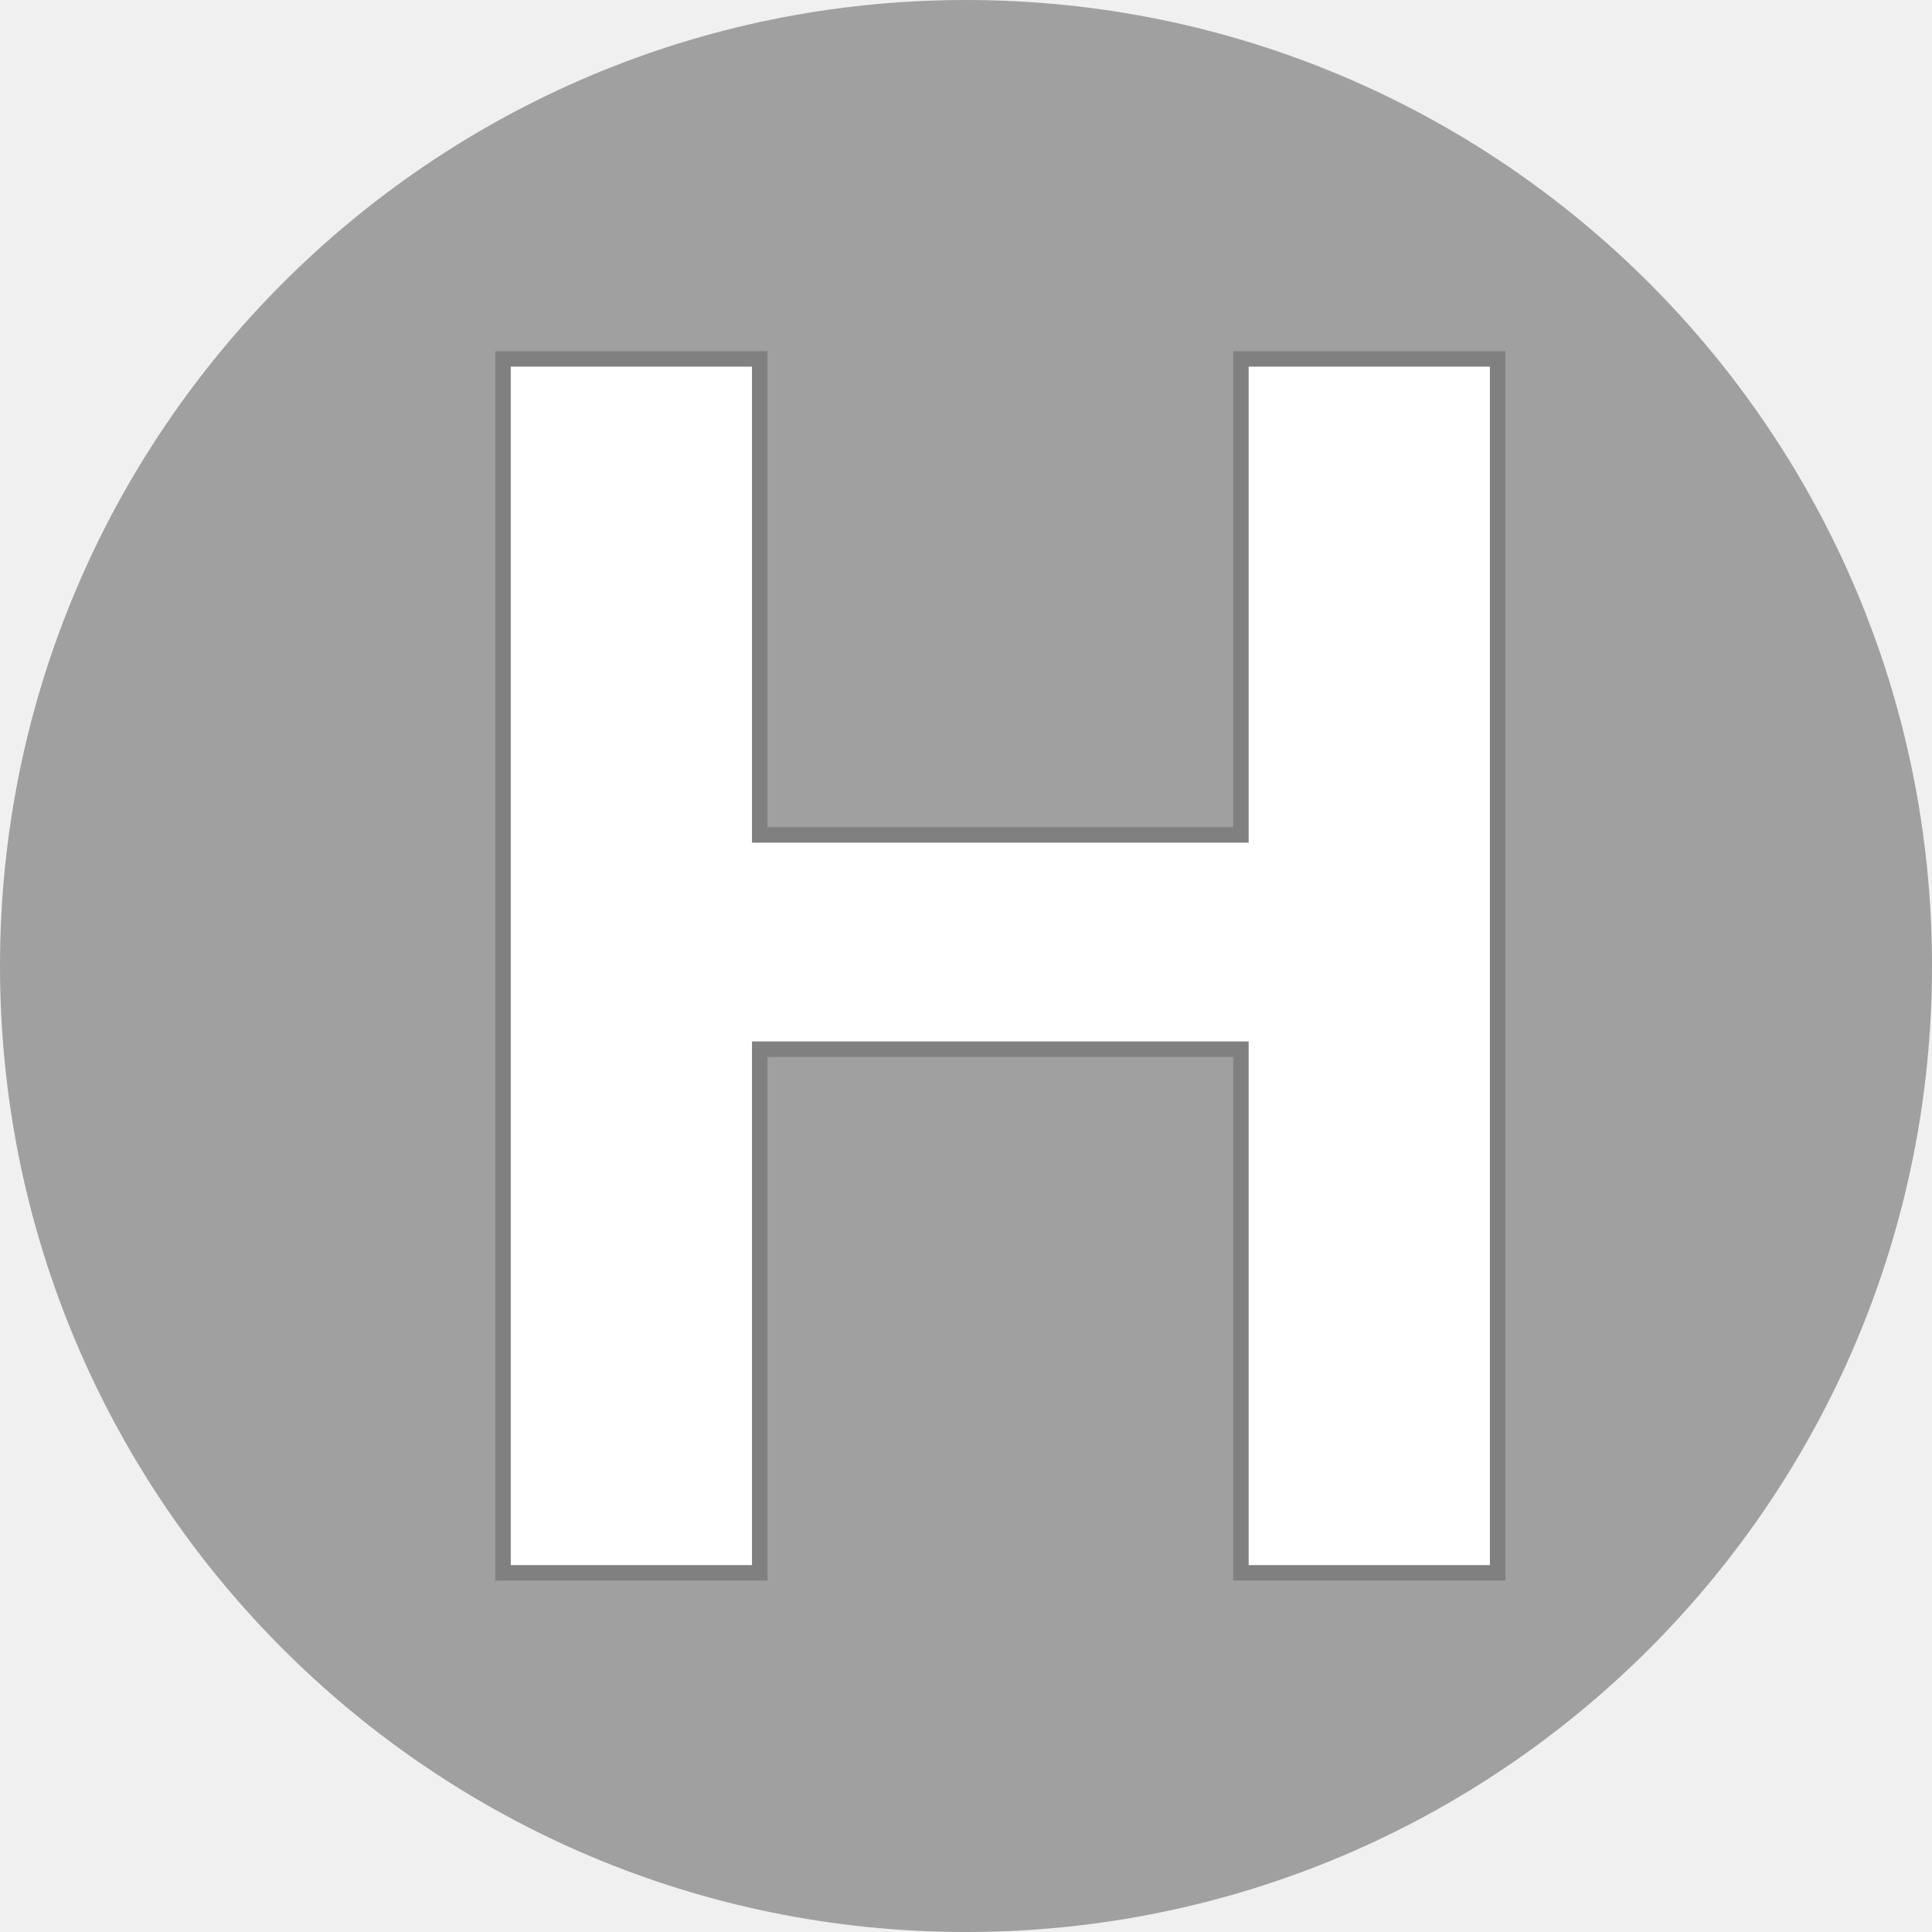
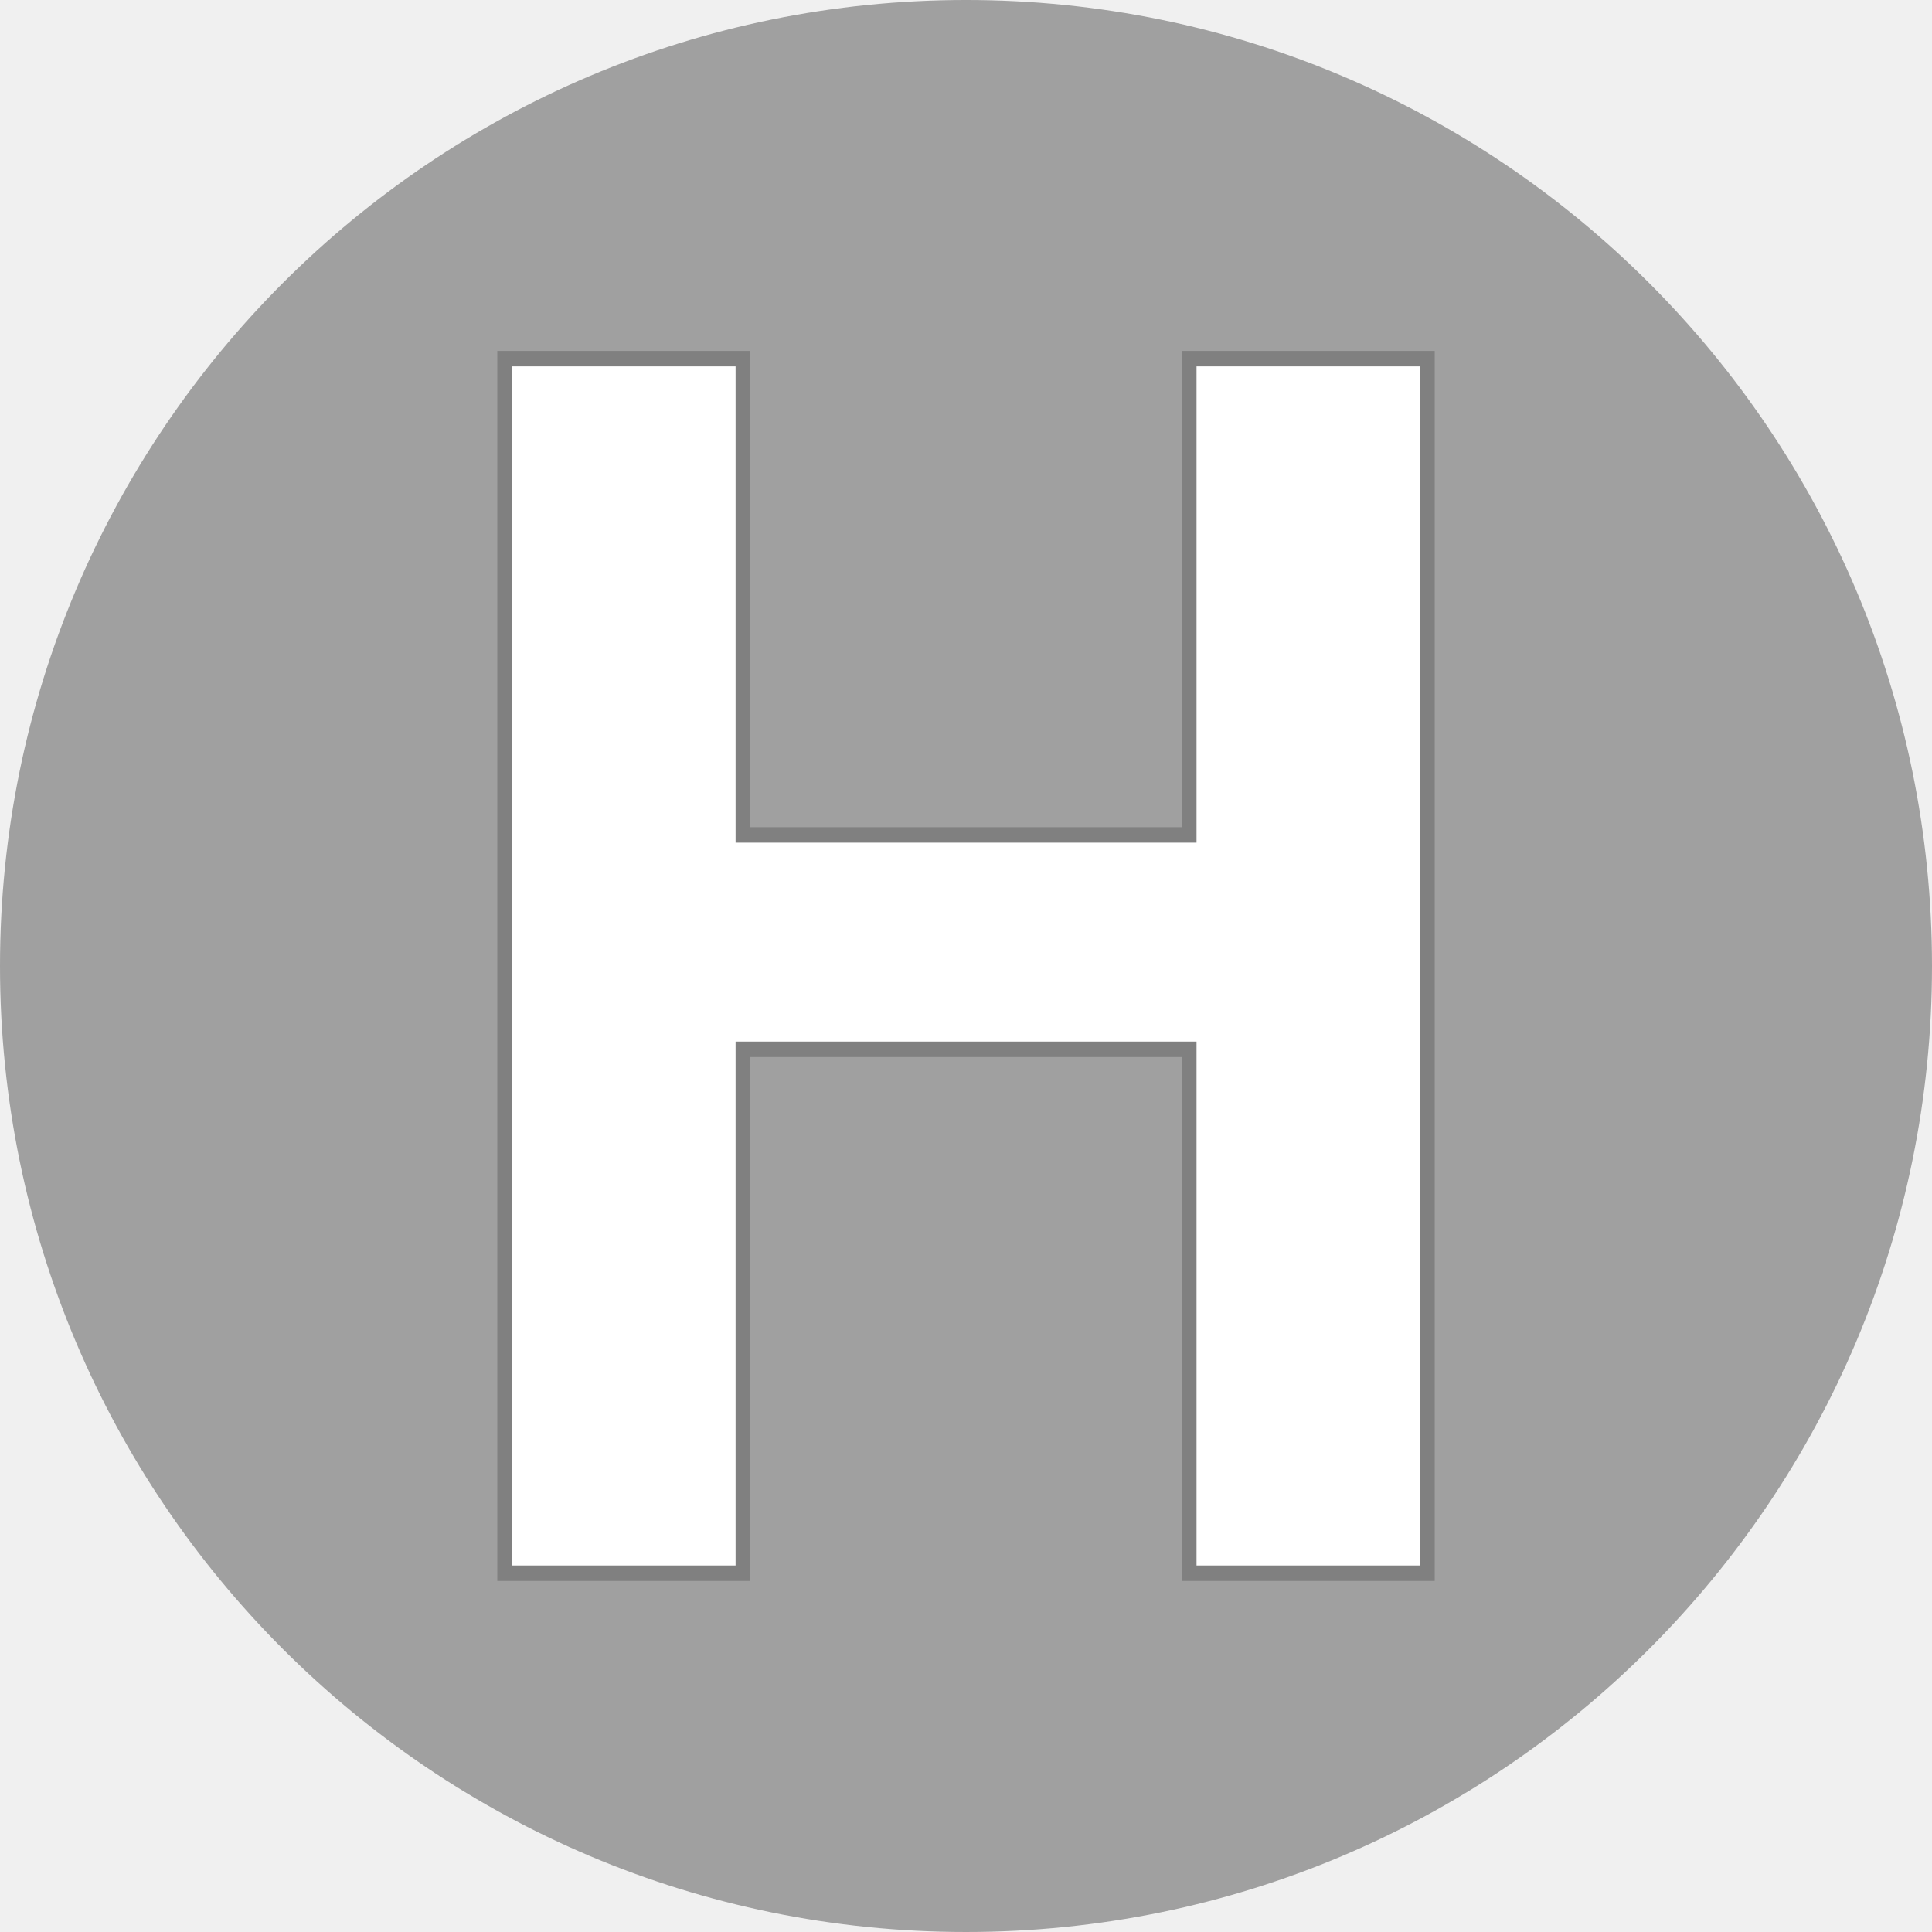
<svg xmlns="http://www.w3.org/2000/svg" width="250" height="250" id="svg4472" version="1.1">
  <defs id="defs4474">
    <marker orient="auto" refY="0" refX="0" id="TriangleOutS" style="overflow:visible">
      <path id="path3905" d="m 5.77,0 -8.65,5 0,-10 8.65,5 z" style="fill-rule:evenodd;stroke:#000000;stroke-width:1pt;marker-start:none" transform="scale(0.2,0.2)" />
    </marker>
    <marker orient="auto" refY="0" refX="0" id="TriangleInS" style="overflow:visible">
      <path id="path3896" d="m 5.77,0 -8.65,5 0,-10 8.65,5 z" style="fill-rule:evenodd;stroke:#000000;stroke-width:1pt;marker-start:none" transform="scale(-0.2,-0.2)" />
    </marker>
  </defs>
  <g id="layer1" transform="translate(-250,-352.3622)">
    <path style="fill:#a0a0a0;fill-opacity:1;stroke:none" d="m 500,477.362 c 0,69.036 -55.964,125 -125,125 -69.036,0 -125,-55.964 -125,-125 0,-69.036 55.964,-125 125,-125 69.036,0 125,55.964 125,125 z" id="path3005" />
-     <text xml:space="preserve" style="font-size:220px;font-style:normal;font-variant:normal;font-weight:bold;font-stretch:normal;text-align:start;line-height:125%;letter-spacing:0px;word-spacing:0px;writing-mode:lr-tb;text-anchor:start;fill:#ffffff;fill-opacity:1;stroke:#808080;stroke-width:2;stroke-miterlimit:4;stroke-opacity:1;stroke-dasharray:none;font-family:Droid Sans;-inkscape-font-specification:Droid Sans Bold" x="295.293" y="555.888" id="text3007">
-       <tspan id="tspan3009" x="295.293" y="555.888">H</tspan>
+     <text xml:space="preserve" style="font-style:normal;font-variant:normal;font-weight:bold;font-stretch:normal;font-size:11.563px;line-height:0%;font-family:'Droid Sans';-inkscape-font-specification:'Droid Sans Bold';text-align:start;letter-spacing:0px;word-spacing:0px;writing-mode:lr-tb;text-anchor:start;fill:#ffffff;fill-opacity:1;stroke:#808080;stroke-width:1.927;stroke-miterlimit:4;stroke-dasharray:none;stroke-opacity:1" x="308.252" y="535.463" id="text3007" transform="scale(0.9631694,1.038239)">
+       <tspan id="tspan3009" x="308.252" y="535.463" style="font-size:211.995px;line-height:1.25;stroke-width:1.927">H</tspan>
    </text>
  </g>
</svg>
